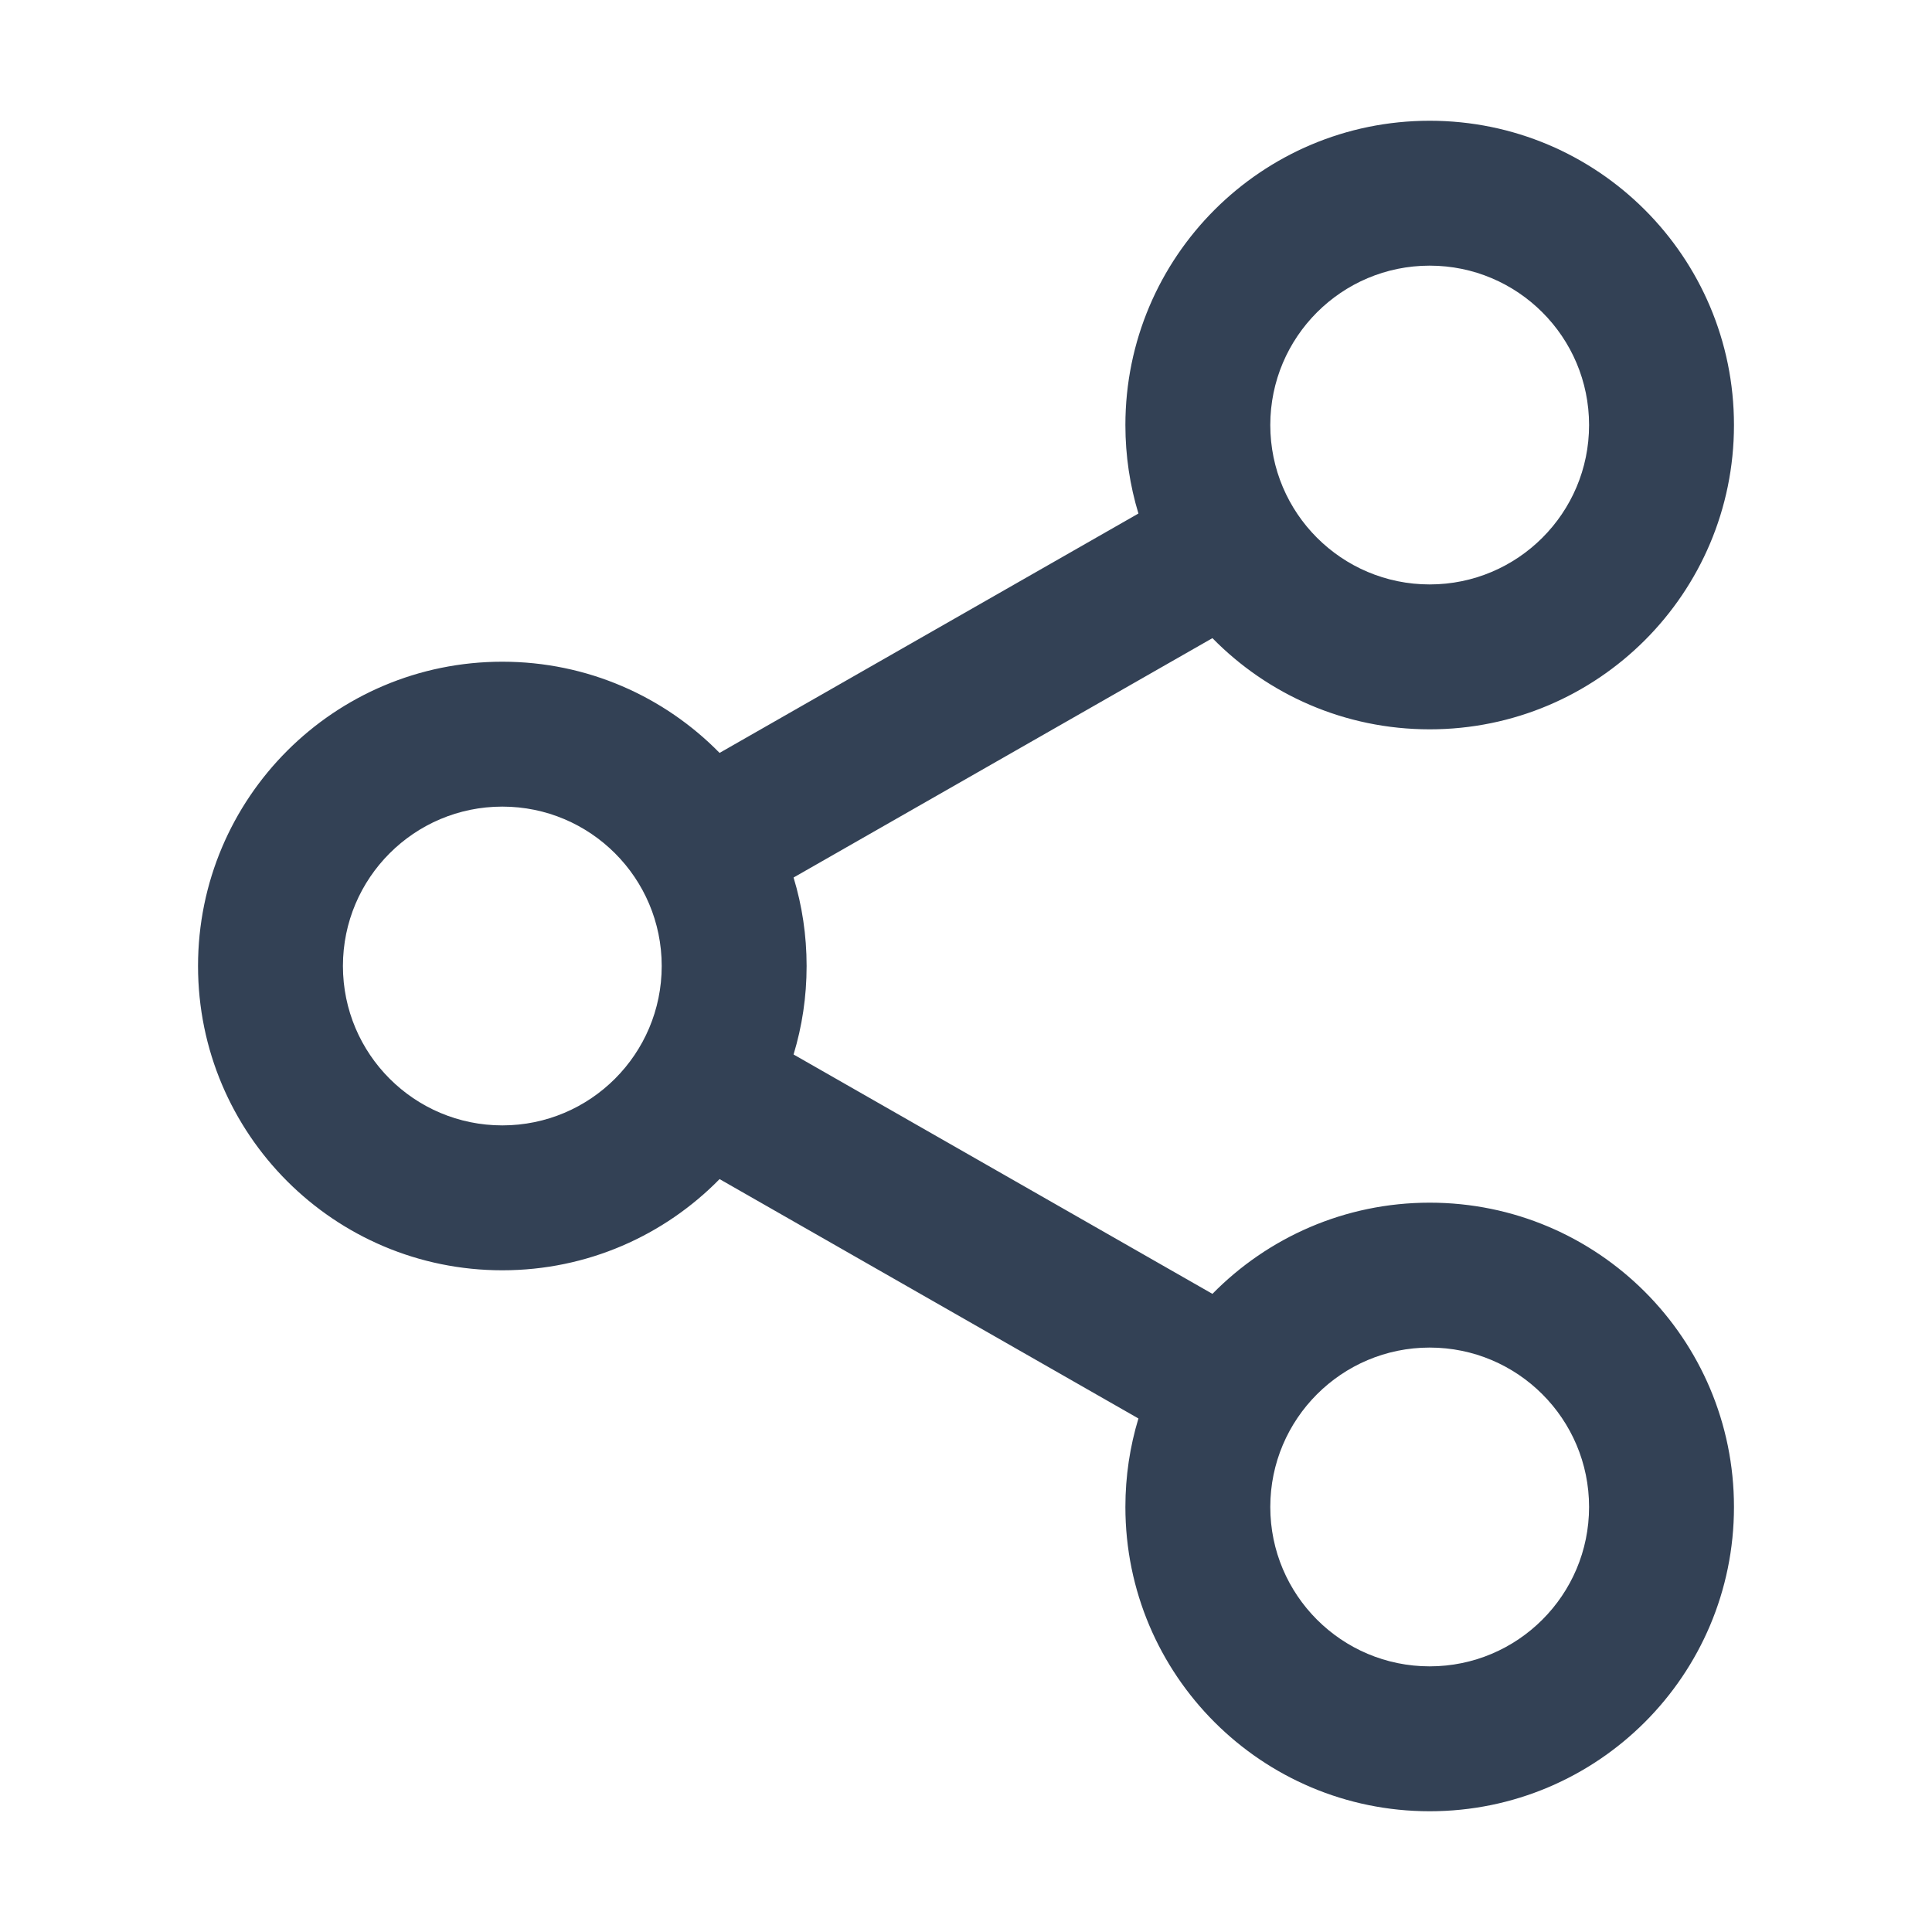
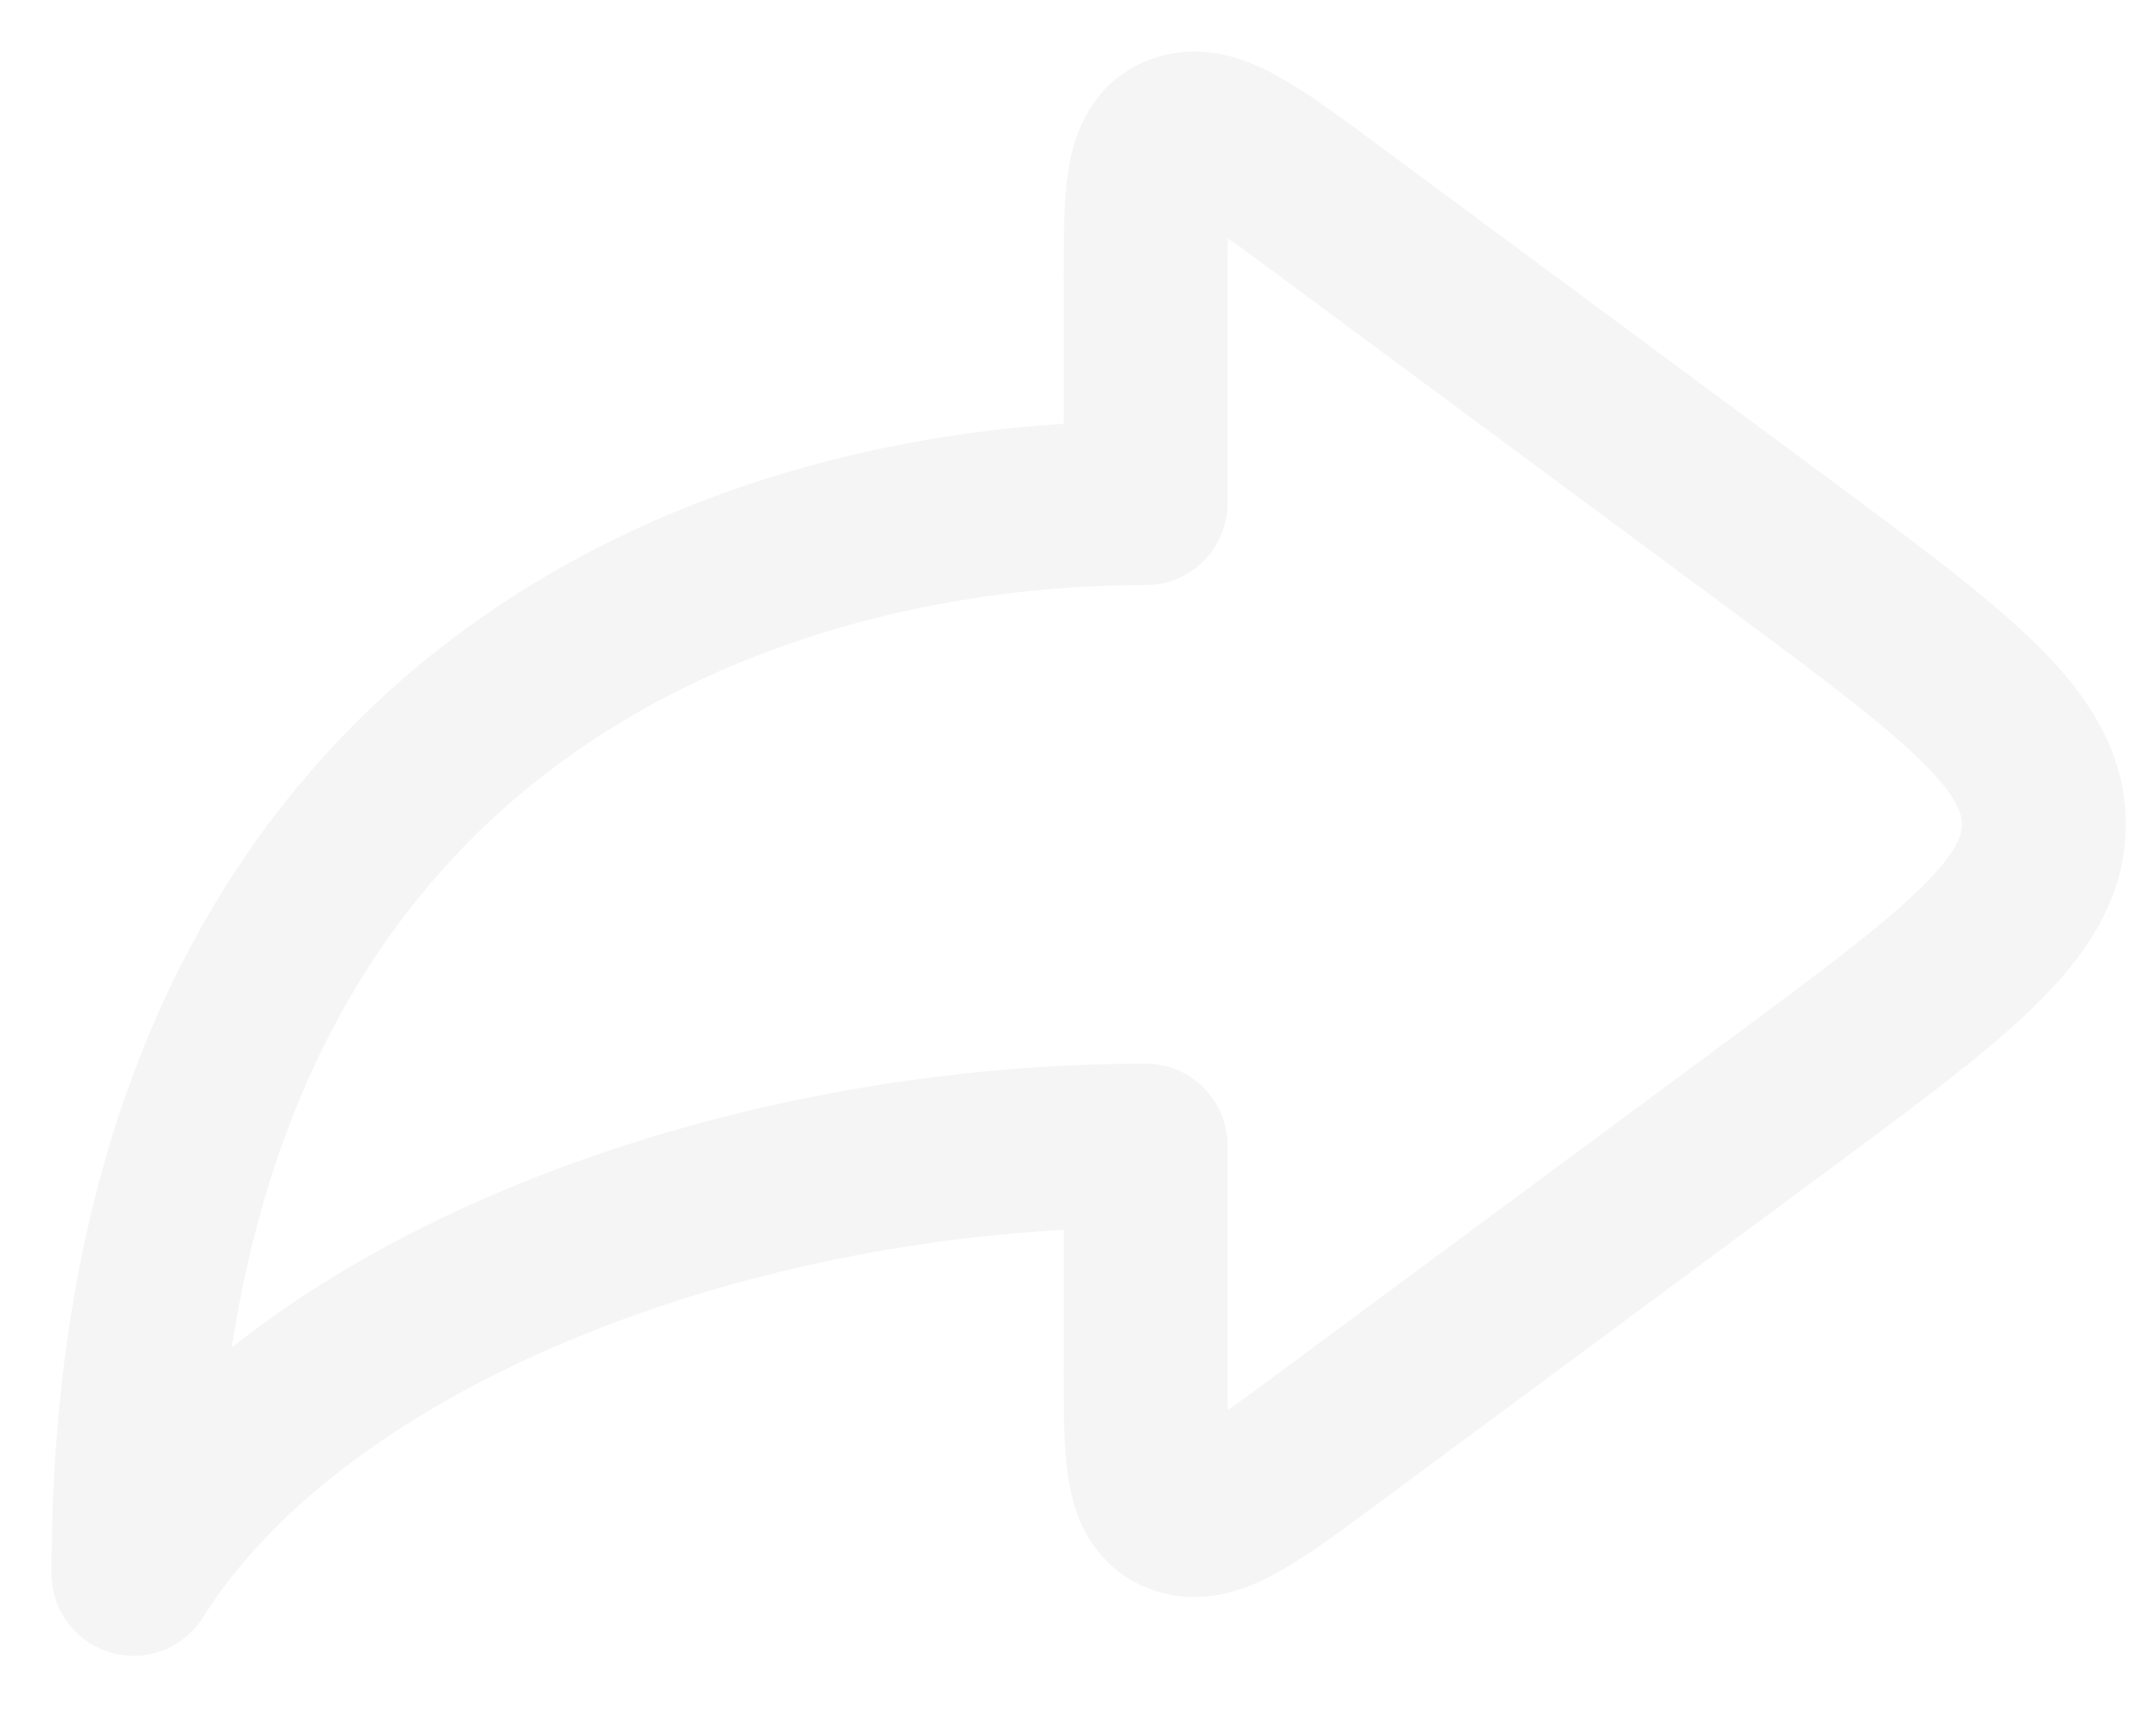
- <svg xmlns="http://www.w3.org/2000/svg" width="20" height="20" viewBox="0 0 20 20" fill="none">
-   <path fill-rule="evenodd" clip-rule="evenodd" d="M14.8 2.75C13.889 2.75 13.15 3.489 13.15 4.4C13.15 5.311 13.889 6.05 14.8 6.05C15.711 6.05 16.45 5.311 16.45 4.4C16.45 3.489 15.711 2.75 14.8 2.75ZM11.65 4.4C11.65 2.66 13.06 1.25 14.8 1.25C16.54 1.25 17.95 2.66 17.95 4.4C17.95 6.14 16.54 7.55 14.8 7.55C13.919 7.55 13.123 7.189 12.551 6.606L8.215 9.084C8.303 9.374 8.35 9.681 8.35 10C8.35 10.319 8.303 10.626 8.215 10.916L12.551 13.394C13.123 12.812 13.919 12.45 14.8 12.45C16.54 12.45 17.95 13.86 17.95 15.6C17.95 17.34 16.54 18.75 14.8 18.75C13.06 18.75 11.65 17.34 11.65 15.6C11.65 15.281 11.697 14.974 11.785 14.684L7.449 12.206C6.877 12.789 6.081 13.15 5.2 13.15C3.46 13.15 2.05 11.74 2.05 10C2.05 8.26 3.46 6.85 5.2 6.85C6.081 6.85 6.877 7.211 7.449 7.794L11.785 5.316C11.697 5.026 11.65 4.719 11.65 4.4ZM3.55 10C3.55 9.089 4.289 8.35 5.2 8.35C6.111 8.35 6.85 9.089 6.85 10C6.85 10.911 6.111 11.65 5.2 11.65C4.289 11.65 3.55 10.911 3.55 10ZM13.15 15.6C13.15 14.689 13.889 13.95 14.8 13.95C15.711 13.95 16.45 14.689 16.45 15.6C16.45 16.511 15.711 17.25 14.8 17.25C13.889 17.25 13.15 16.511 13.15 15.6Z" fill="#334155" />
+ <svg xmlns="http://www.w3.org/2000/svg" width="16" height="13" viewBox="0 0 16 13" fill="none">
+   <path d="M9.982 1.598L13.329 4.076C14.649 5.055 15.31 5.544 15.31 6.175C15.31 6.806 14.649 7.295 13.329 8.273L9.982 10.751C9.379 11.198 9.078 11.422 8.829 11.329C8.581 11.236 8.581 10.9 8.581 10.227V8.582C5.548 8.582 2.263 9.785 1 11.79C1 5.373 5.492 3.769 8.581 3.769V2.123C8.581 1.45 8.581 1.114 8.829 1.021C9.078 0.928 9.379 1.151 9.983 1.598H9.982Z" stroke="#F1F1F1" stroke-opacity="0.7" stroke-width="1.228" stroke-linecap="round" stroke-linejoin="round" />
</svg>
